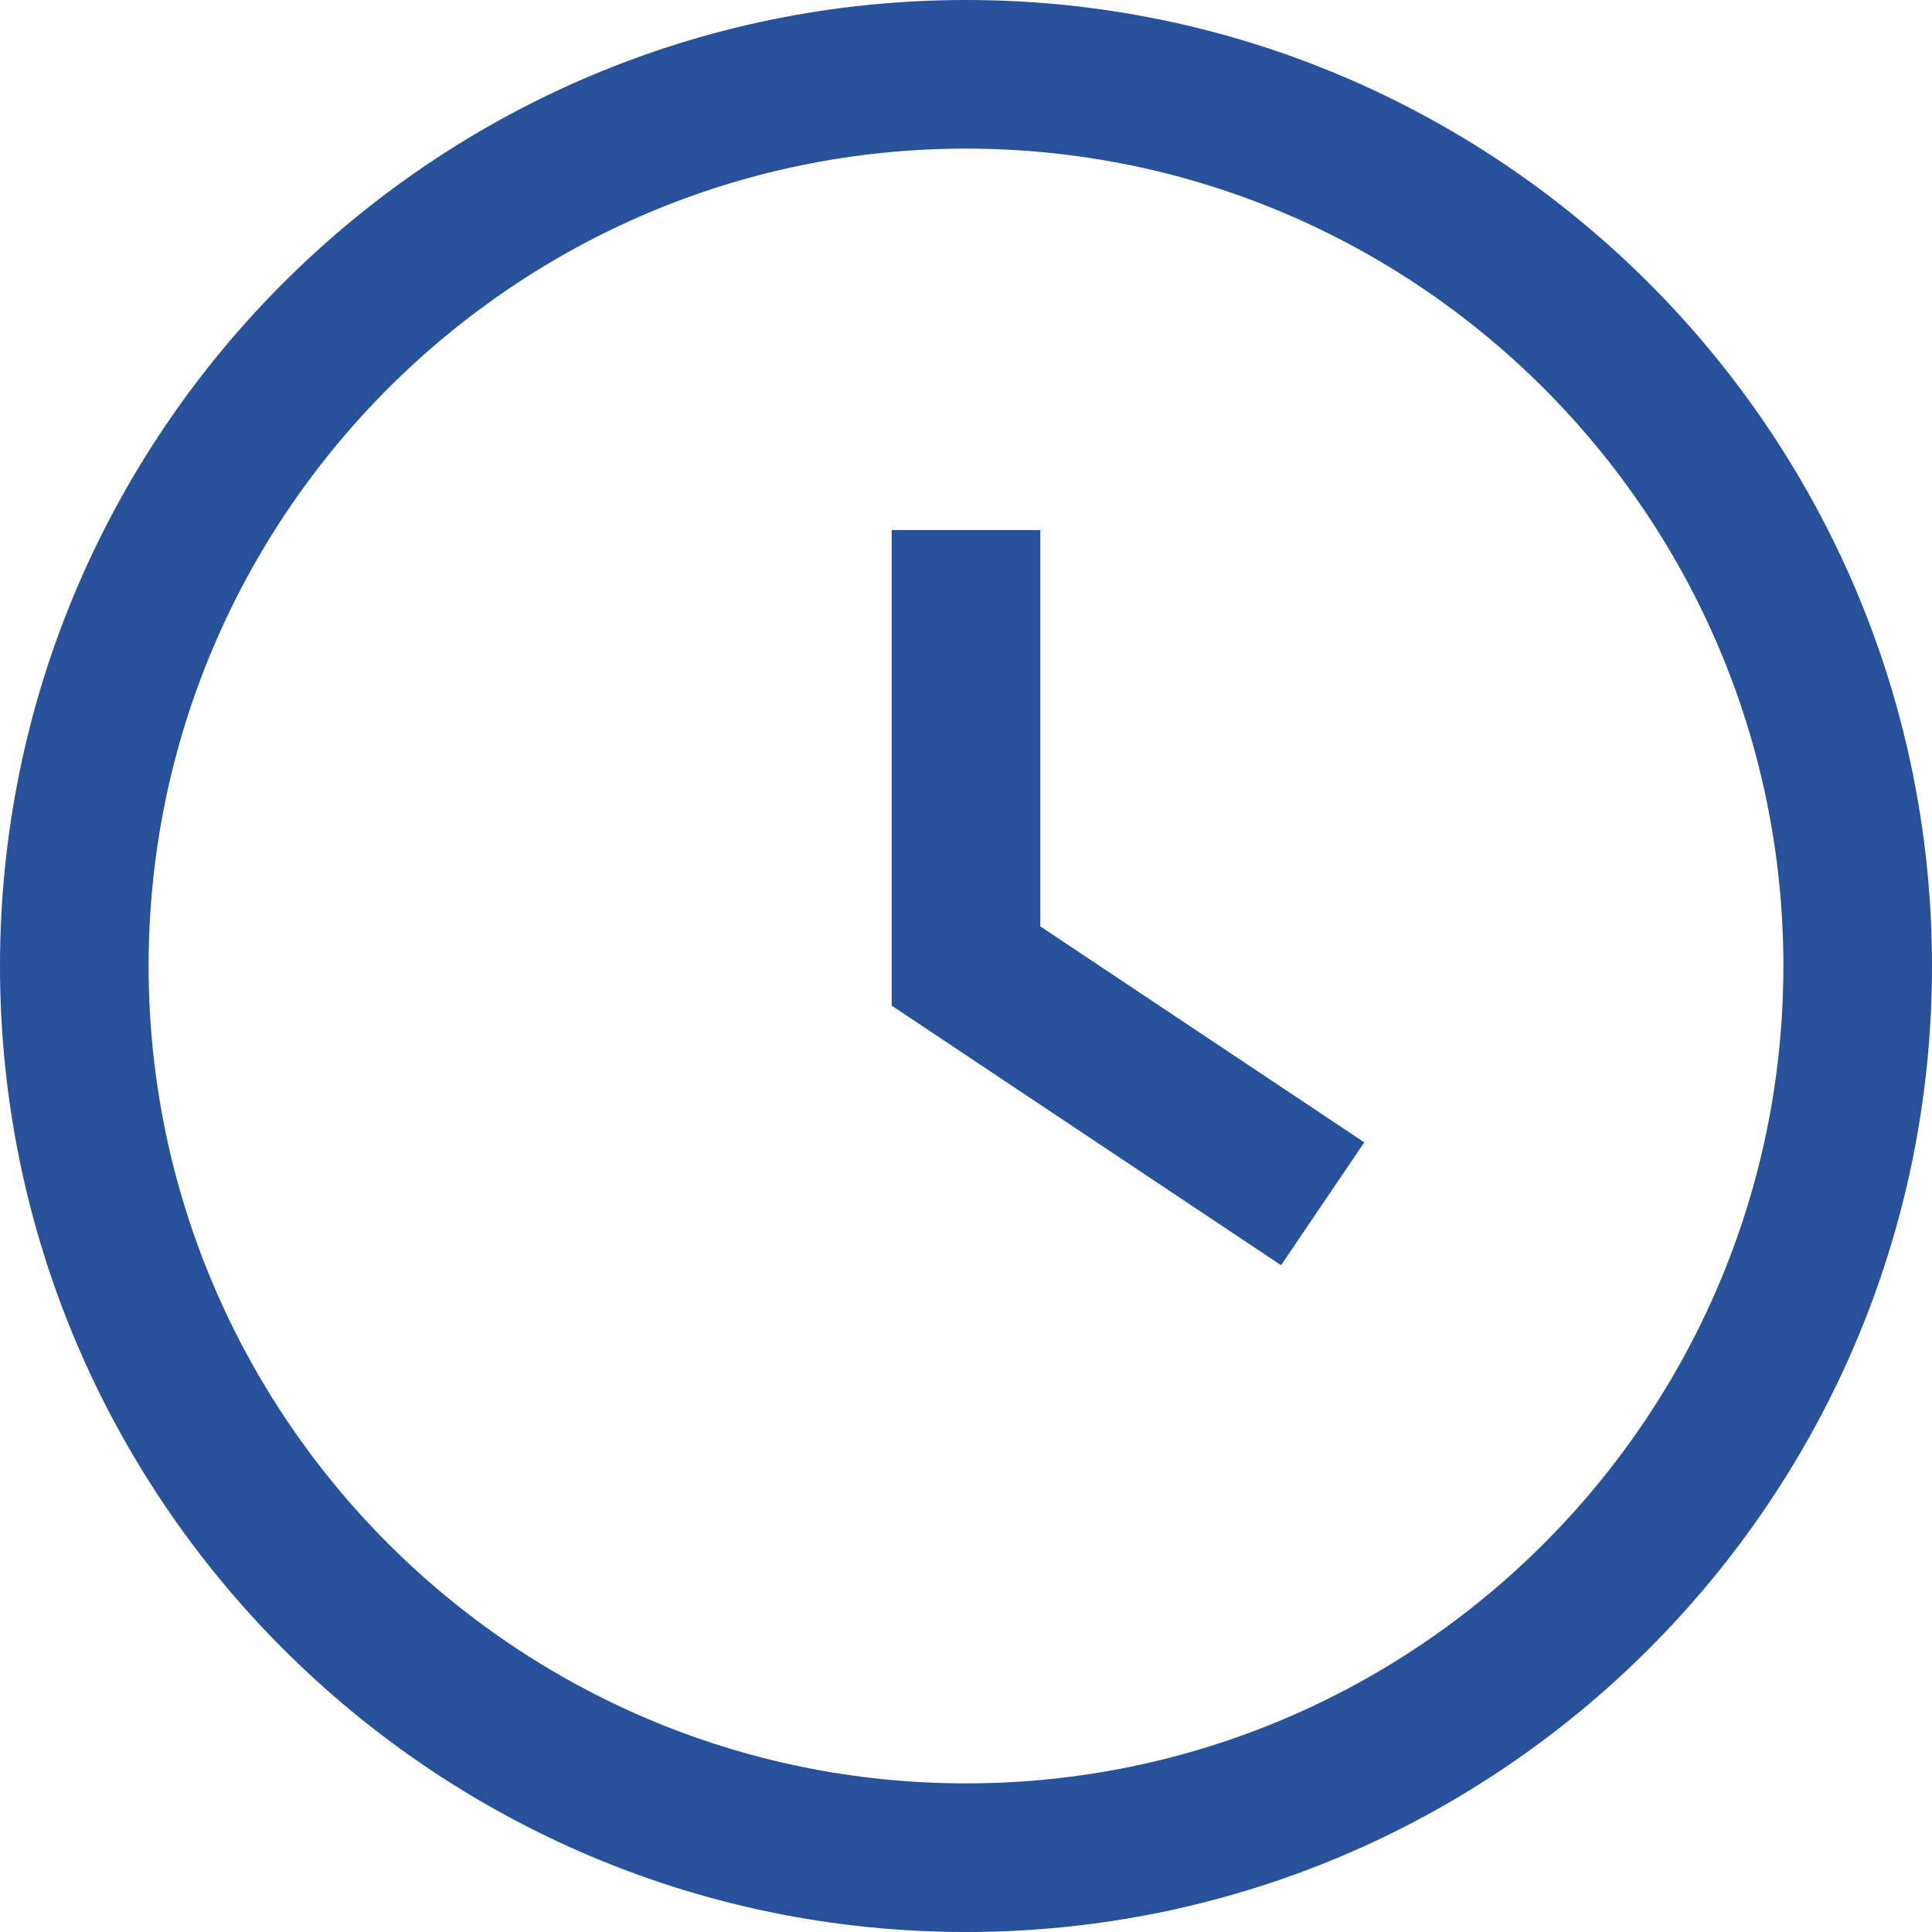
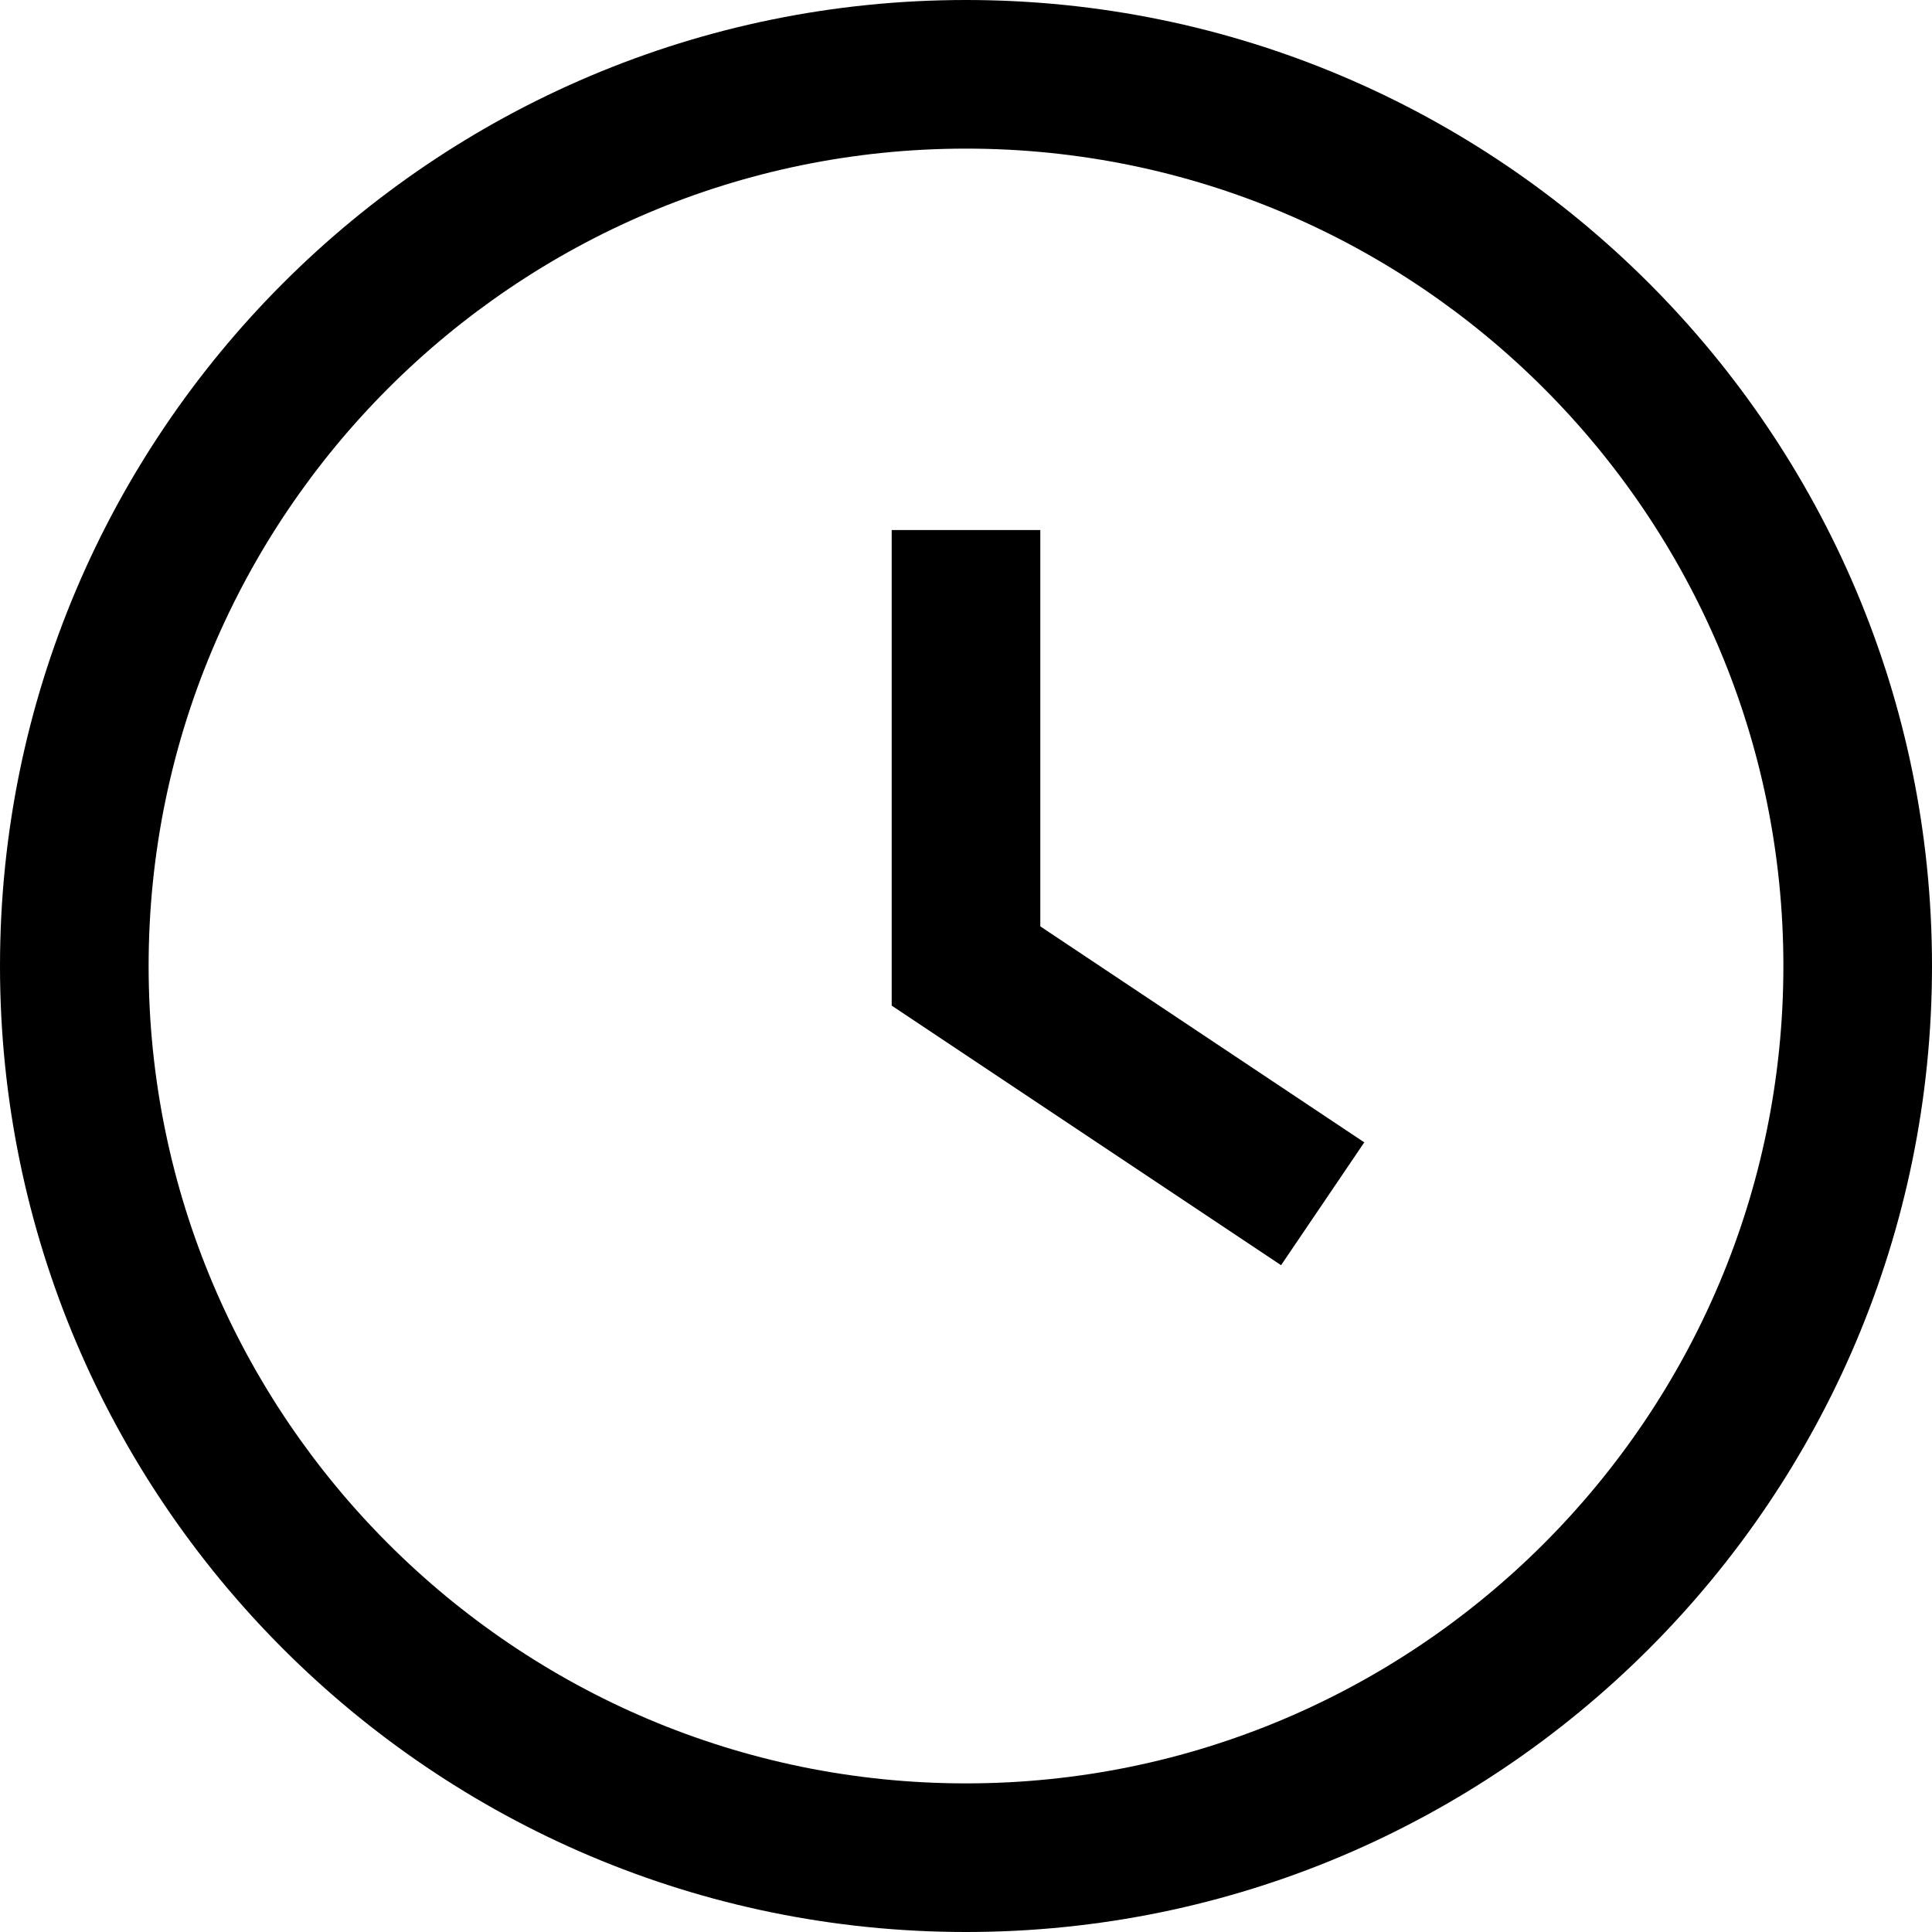
<svg xmlns="http://www.w3.org/2000/svg" id="Layer_2" data-name="Layer 2" viewBox="0 0 19.5 19.5">
  <defs>
    <style>
      .cls-1 {
-         fill: #27519b;
+         fill: currentColor;
      }
    </style>
  </defs>
  <g id="Layer_1-2" data-name="Layer 1">
    <path class="cls-1" d="M9.75,19.5C4.37,19.5,0,15.13,0,9.75S4.37,0,9.75,0s9.75,4.37,9.75,9.75-4.37,9.75-9.75,9.75ZM9.75,1.5C5.2,1.5,1.5,5.2,1.5,9.75s3.7,8.25,8.25,8.25,8.25-3.7,8.25-8.25S14.3,1.5,9.75,1.5Z" />
    <polygon class="cls-1" points="12.93 12.77 9 10.15 9 5.35 10.5 5.35 10.5 9.35 13.77 11.53 12.93 12.77" />
  </g>
</svg>
